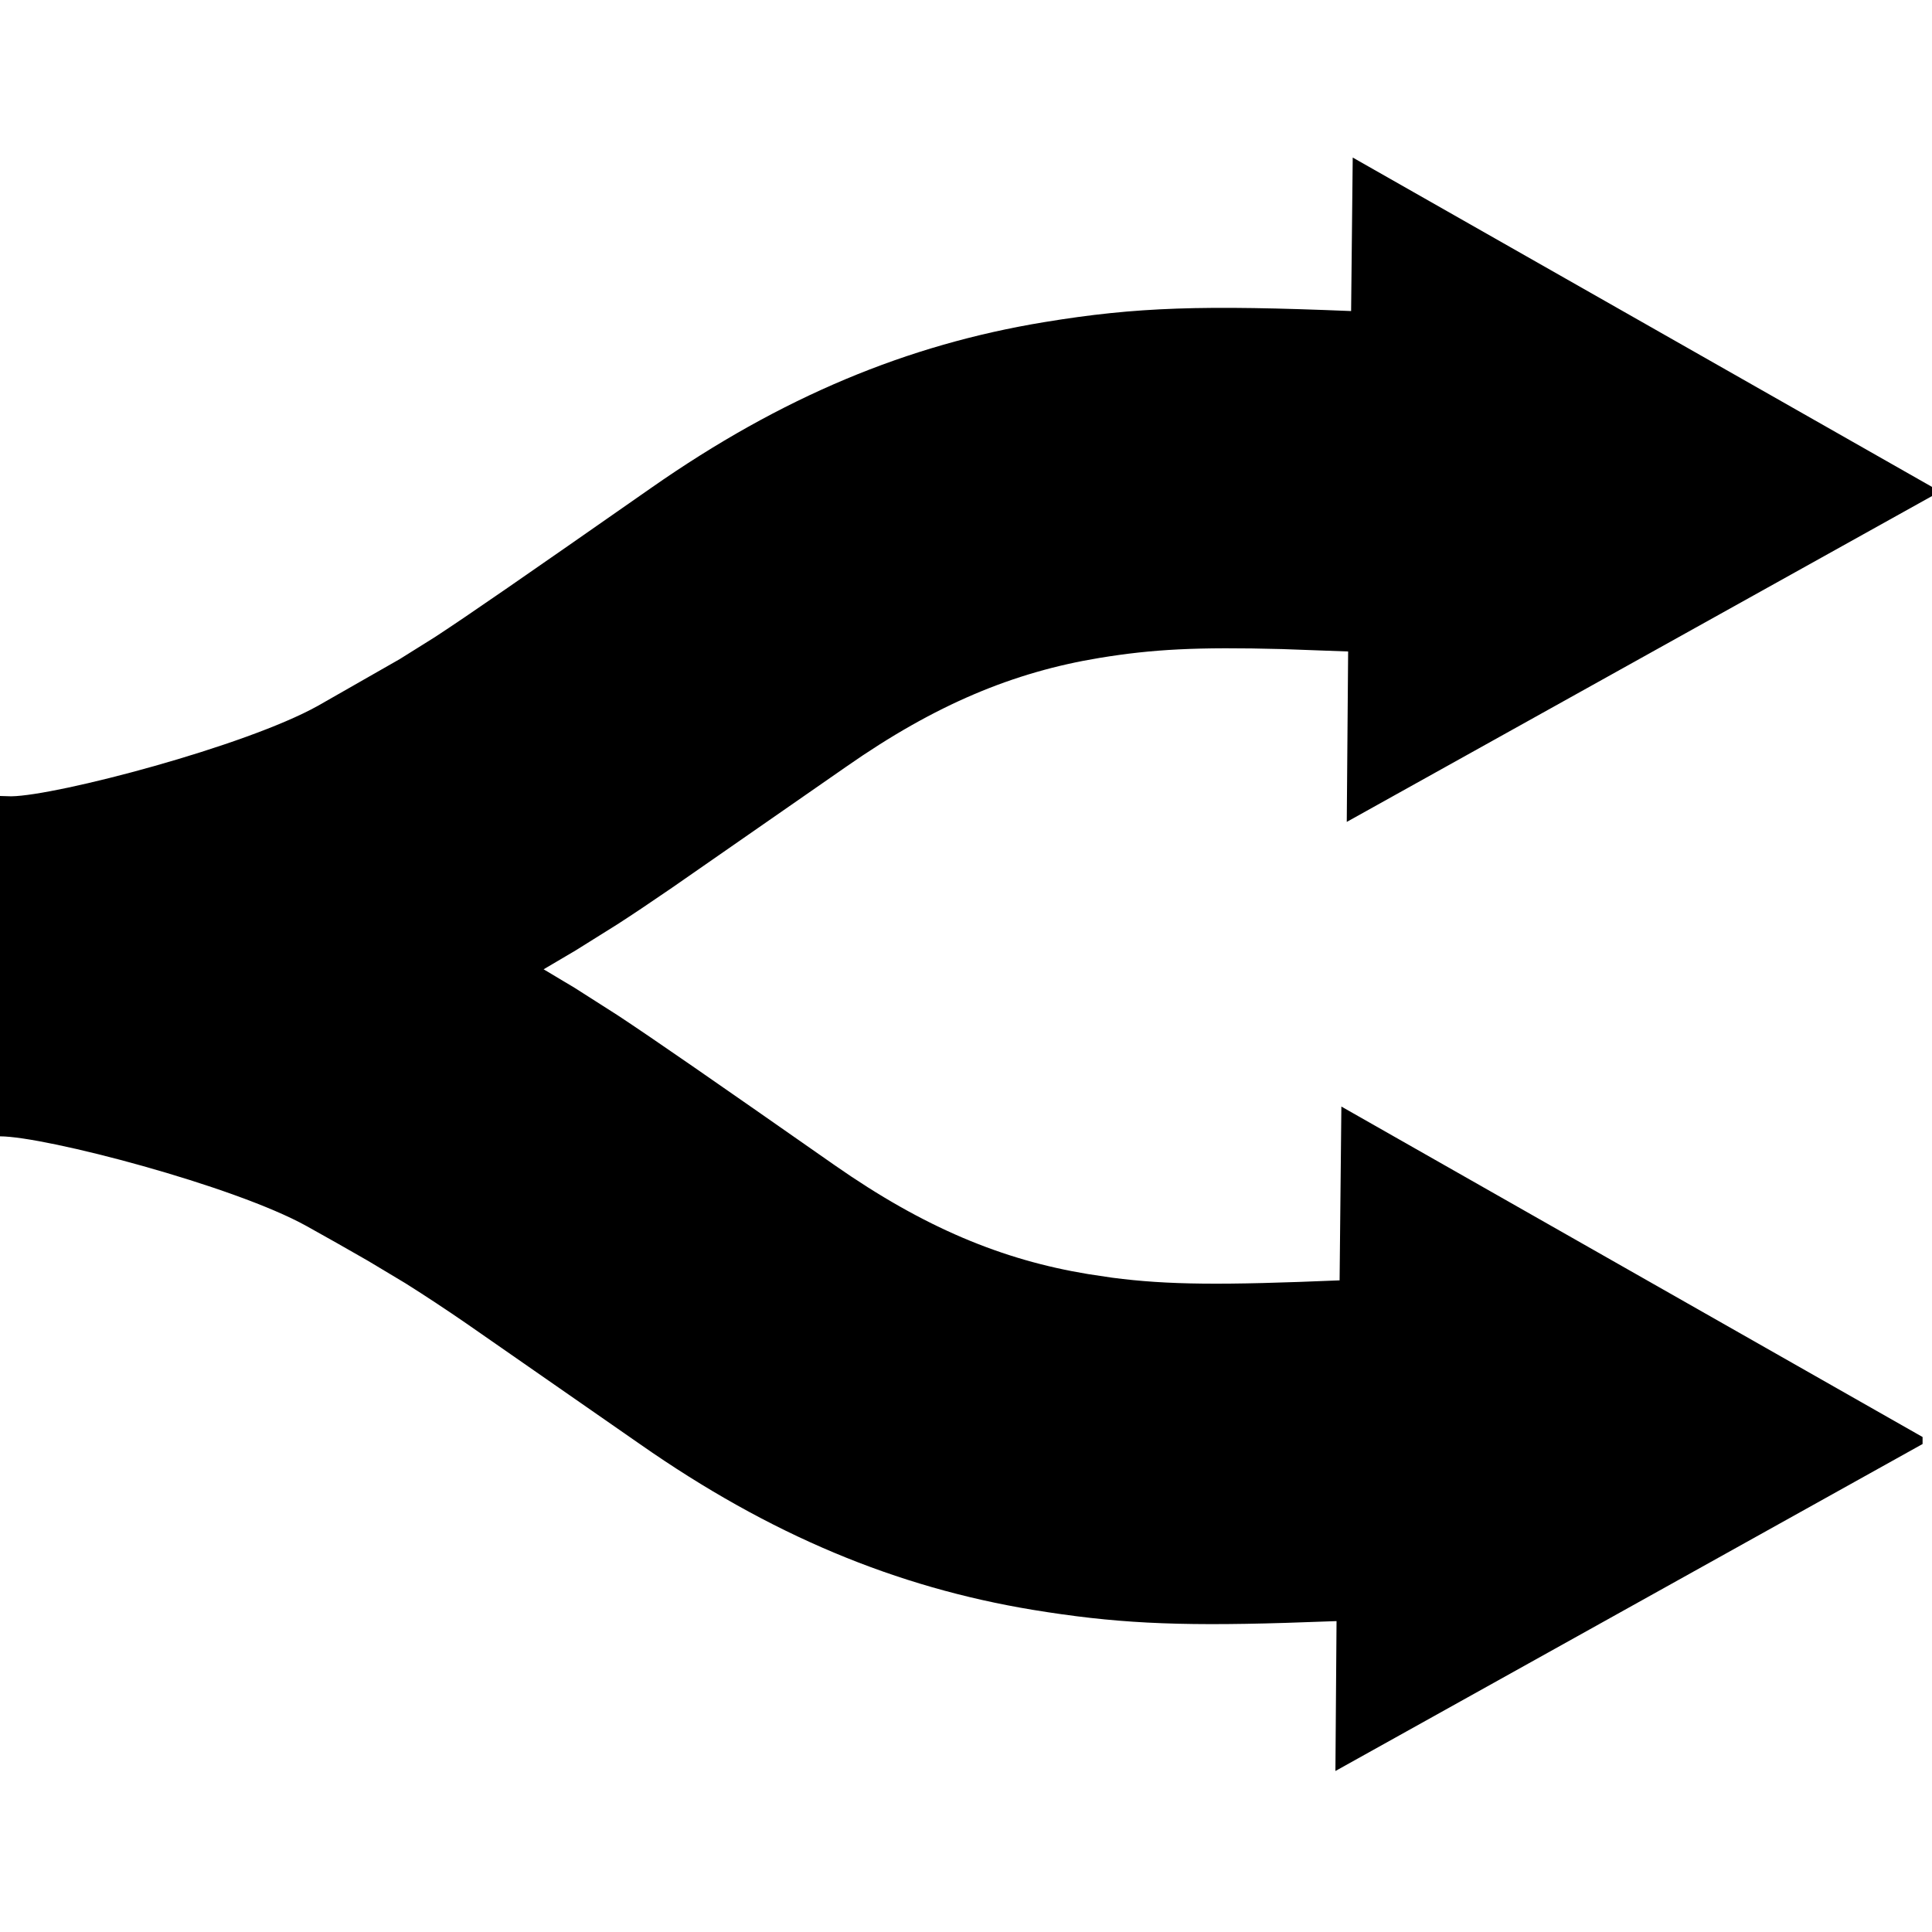
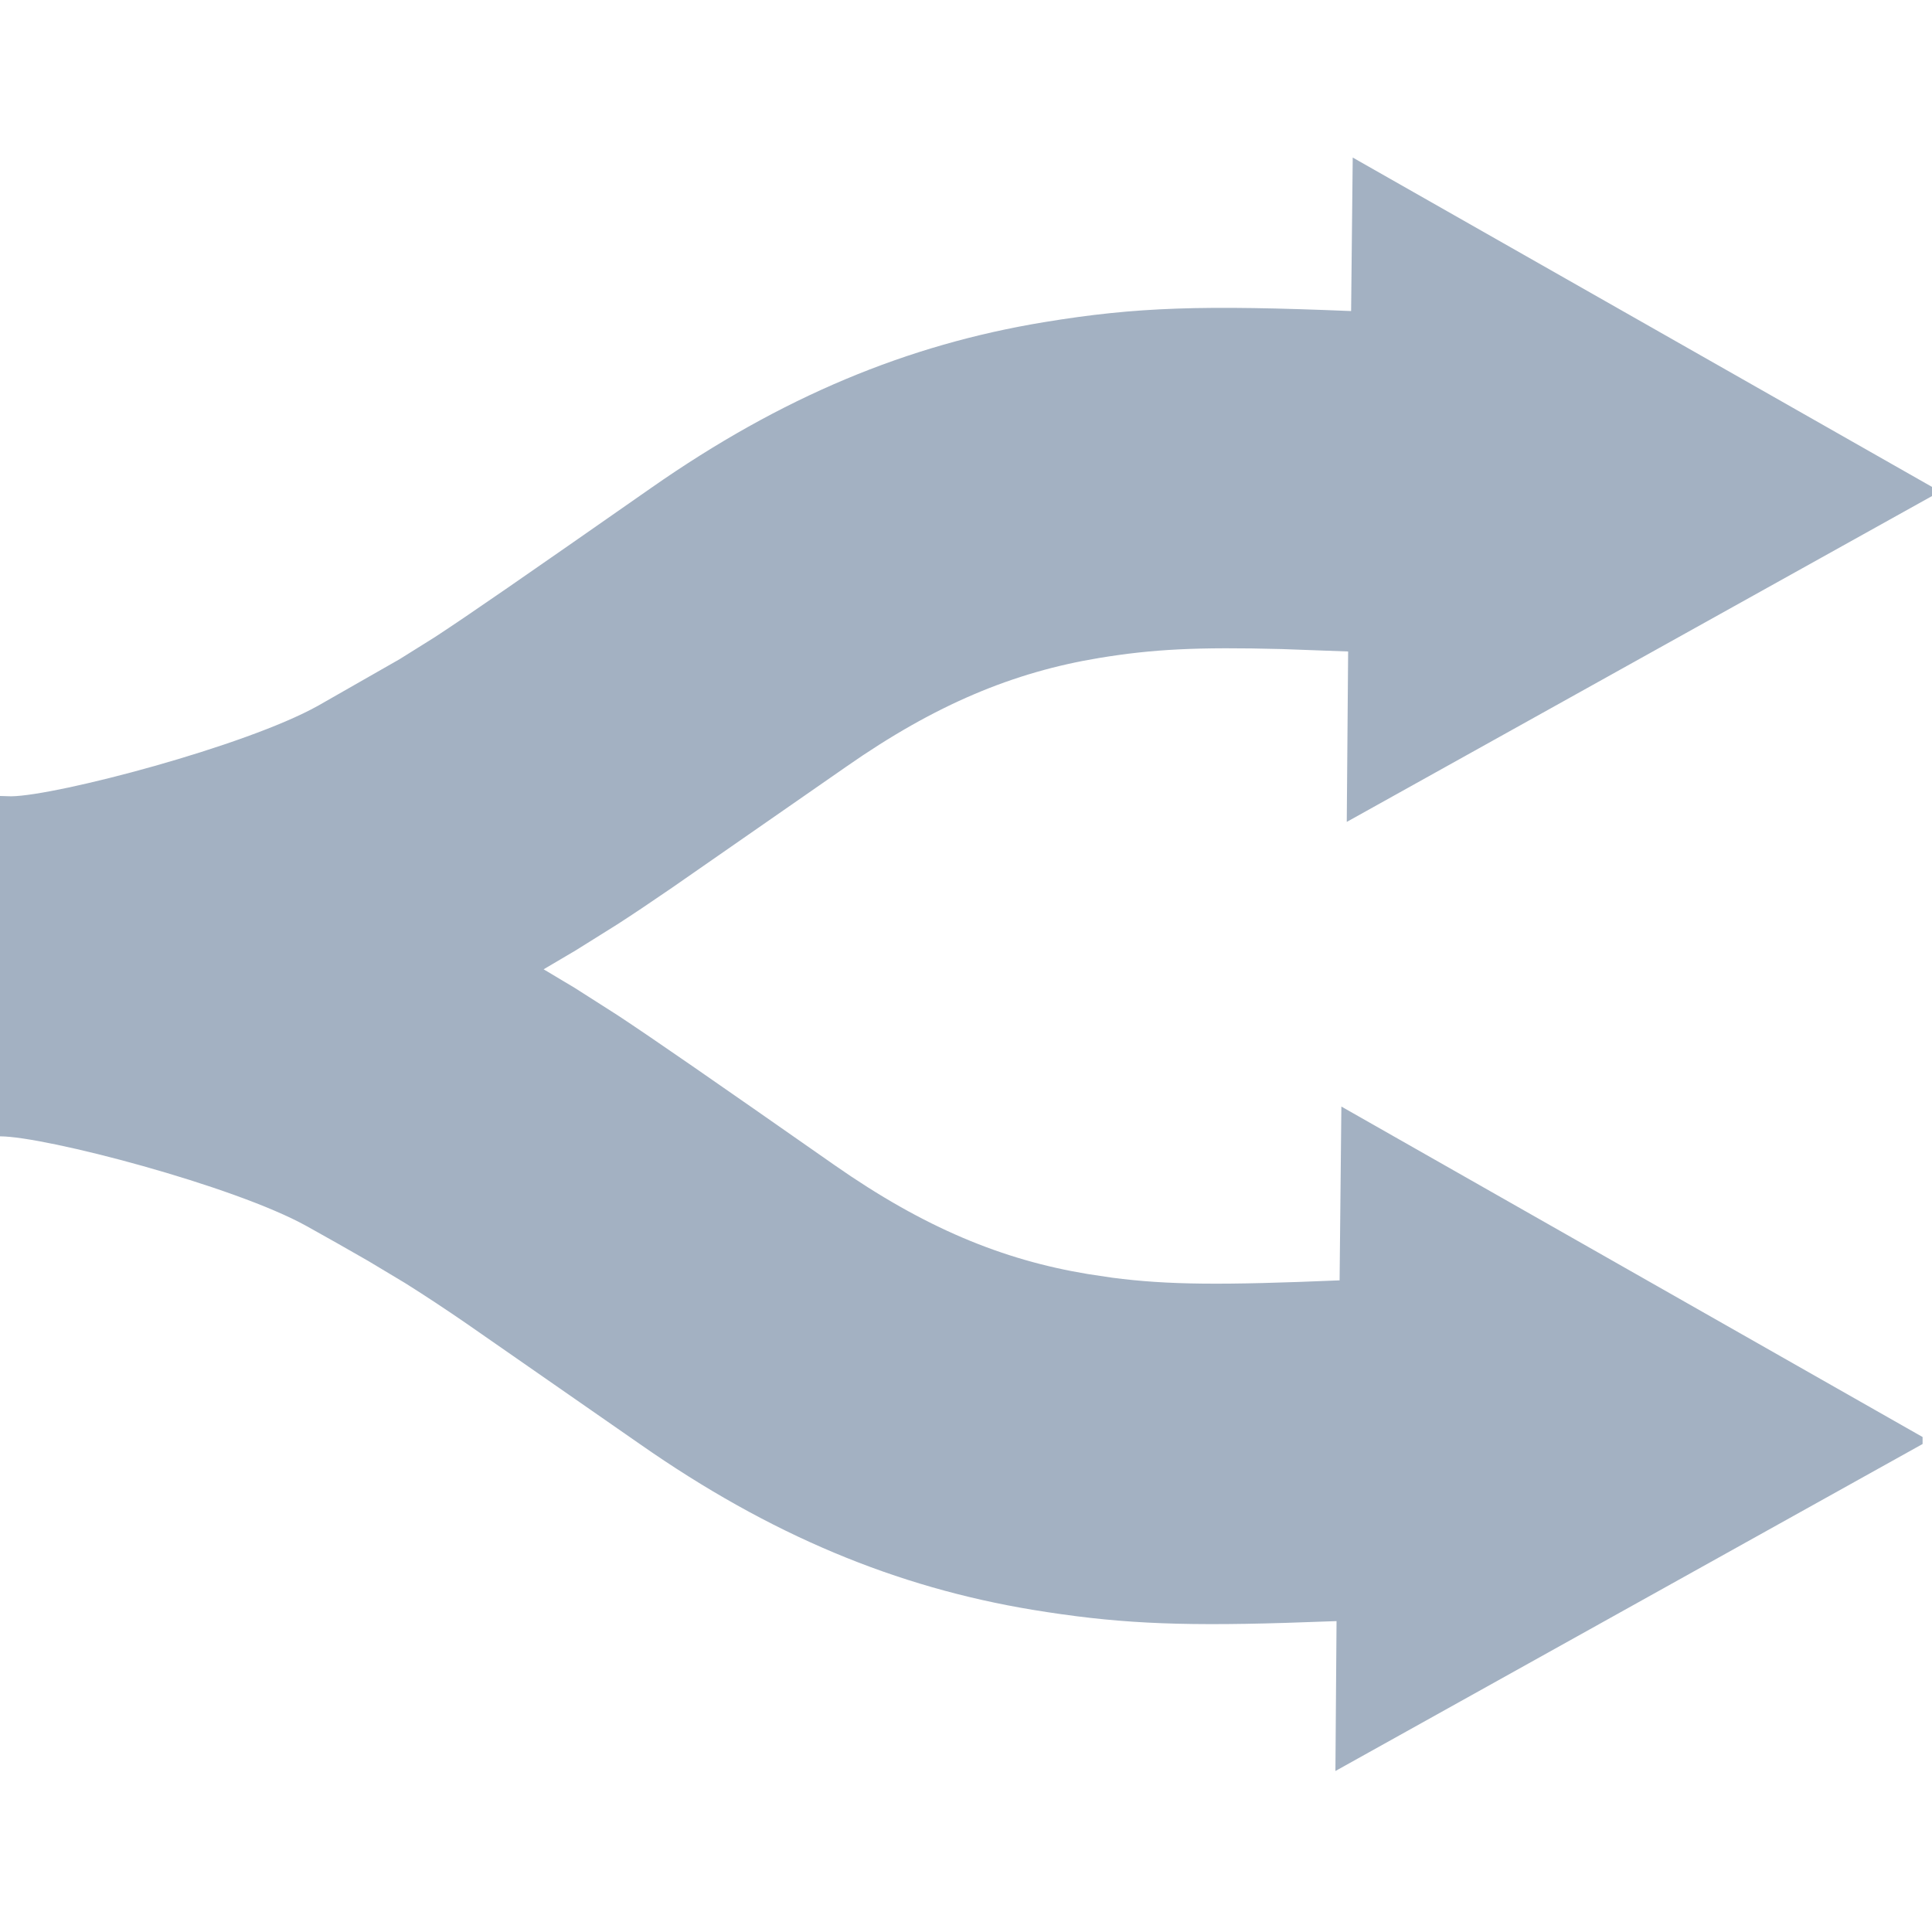
- <svg xmlns="http://www.w3.org/2000/svg" fill="currentColor" fill-rule="evenodd" height="1em" style="flex:none;line-height:1" viewBox="0 0 24 24" width="1em">
-   <path d="M16.804 1.957l7.22 4.105v.087L16.73 10.21l.017-2.117-.821-.03c-1.059-.028-1.611.002-2.268.11-1.064.175-2.038.577-3.147 1.352L8.345 11.03c-.284.195-.495.336-.68.455l-.515.322-.397.234.385.23.53.338c.476.314 1.17.796 2.701 1.866 1.11.775 2.083 1.177 3.147 1.352l.3.045c.694.091 1.375.094 2.825.033l.022-2.159 7.22 4.105v.087L16.589 22l.014-1.862-.635.022c-1.386.042-2.137.002-3.138-.162-1.694-.28-3.26-.926-4.881-2.059l-2.158-1.5a21.997 21.997 0 00-.755-.498l-.467-.28a55.927 55.927 0 00-.76-.43C2.908 14.73.563 14.116 0 14.116V9.888l.14.004c.564-.007 2.91-.622 3.809-1.124l1.016-.58.438-.274c.428-.28 1.072-.726 2.686-1.853 1.621-1.133 3.186-1.78 4.881-2.059 1.152-.19 1.974-.213 3.814-.138l.02-1.907z" />
+ <svg xmlns="http://www.w3.org/2000/svg" fill="#A3B1C2" fill-rule="evenodd" height="1em" style="flex:none;line-height:1" viewBox="0 0 24 24" width="1em">
+   <path d="M16.804 1.957l7.22 4.105v.087L16.73 10.21l.017-2.117-.821-.03c-1.059-.028-1.611.002-2.268.11-1.064.175-2.038.577-3.147 1.352L8.345 11.03c-.284.195-.495.336-.68.455l-.515.322-.397.234.385.23.53.338c.476.314 1.17.796 2.701 1.866 1.11.775 2.083 1.177 3.147 1.352l.3.045c.694.091 1.375.094 2.825.033l.022-2.159 7.22 4.105v.087L16.589 22l.014-1.862-.635.022c-1.386.042-2.137.002-3.138-.162-1.694-.28-3.26-.926-4.881-2.059l-2.158-1.5a21.997 21.997 0 00-.755-.498l-.467-.28a55.927 55.927 0 00-.76-.43C2.908 14.73.563 14.116 0 14.116V9.888l.14.004c.564-.007 2.91-.622 3.809-1.124l1.016-.58.438-.274c.428-.28 1.072-.726 2.686-1.853 1.621-1.133 3.186-1.78 4.881-2.059 1.152-.19 1.974-.213 3.814-.138l.02-1.907z">
+     </path>
</svg>
